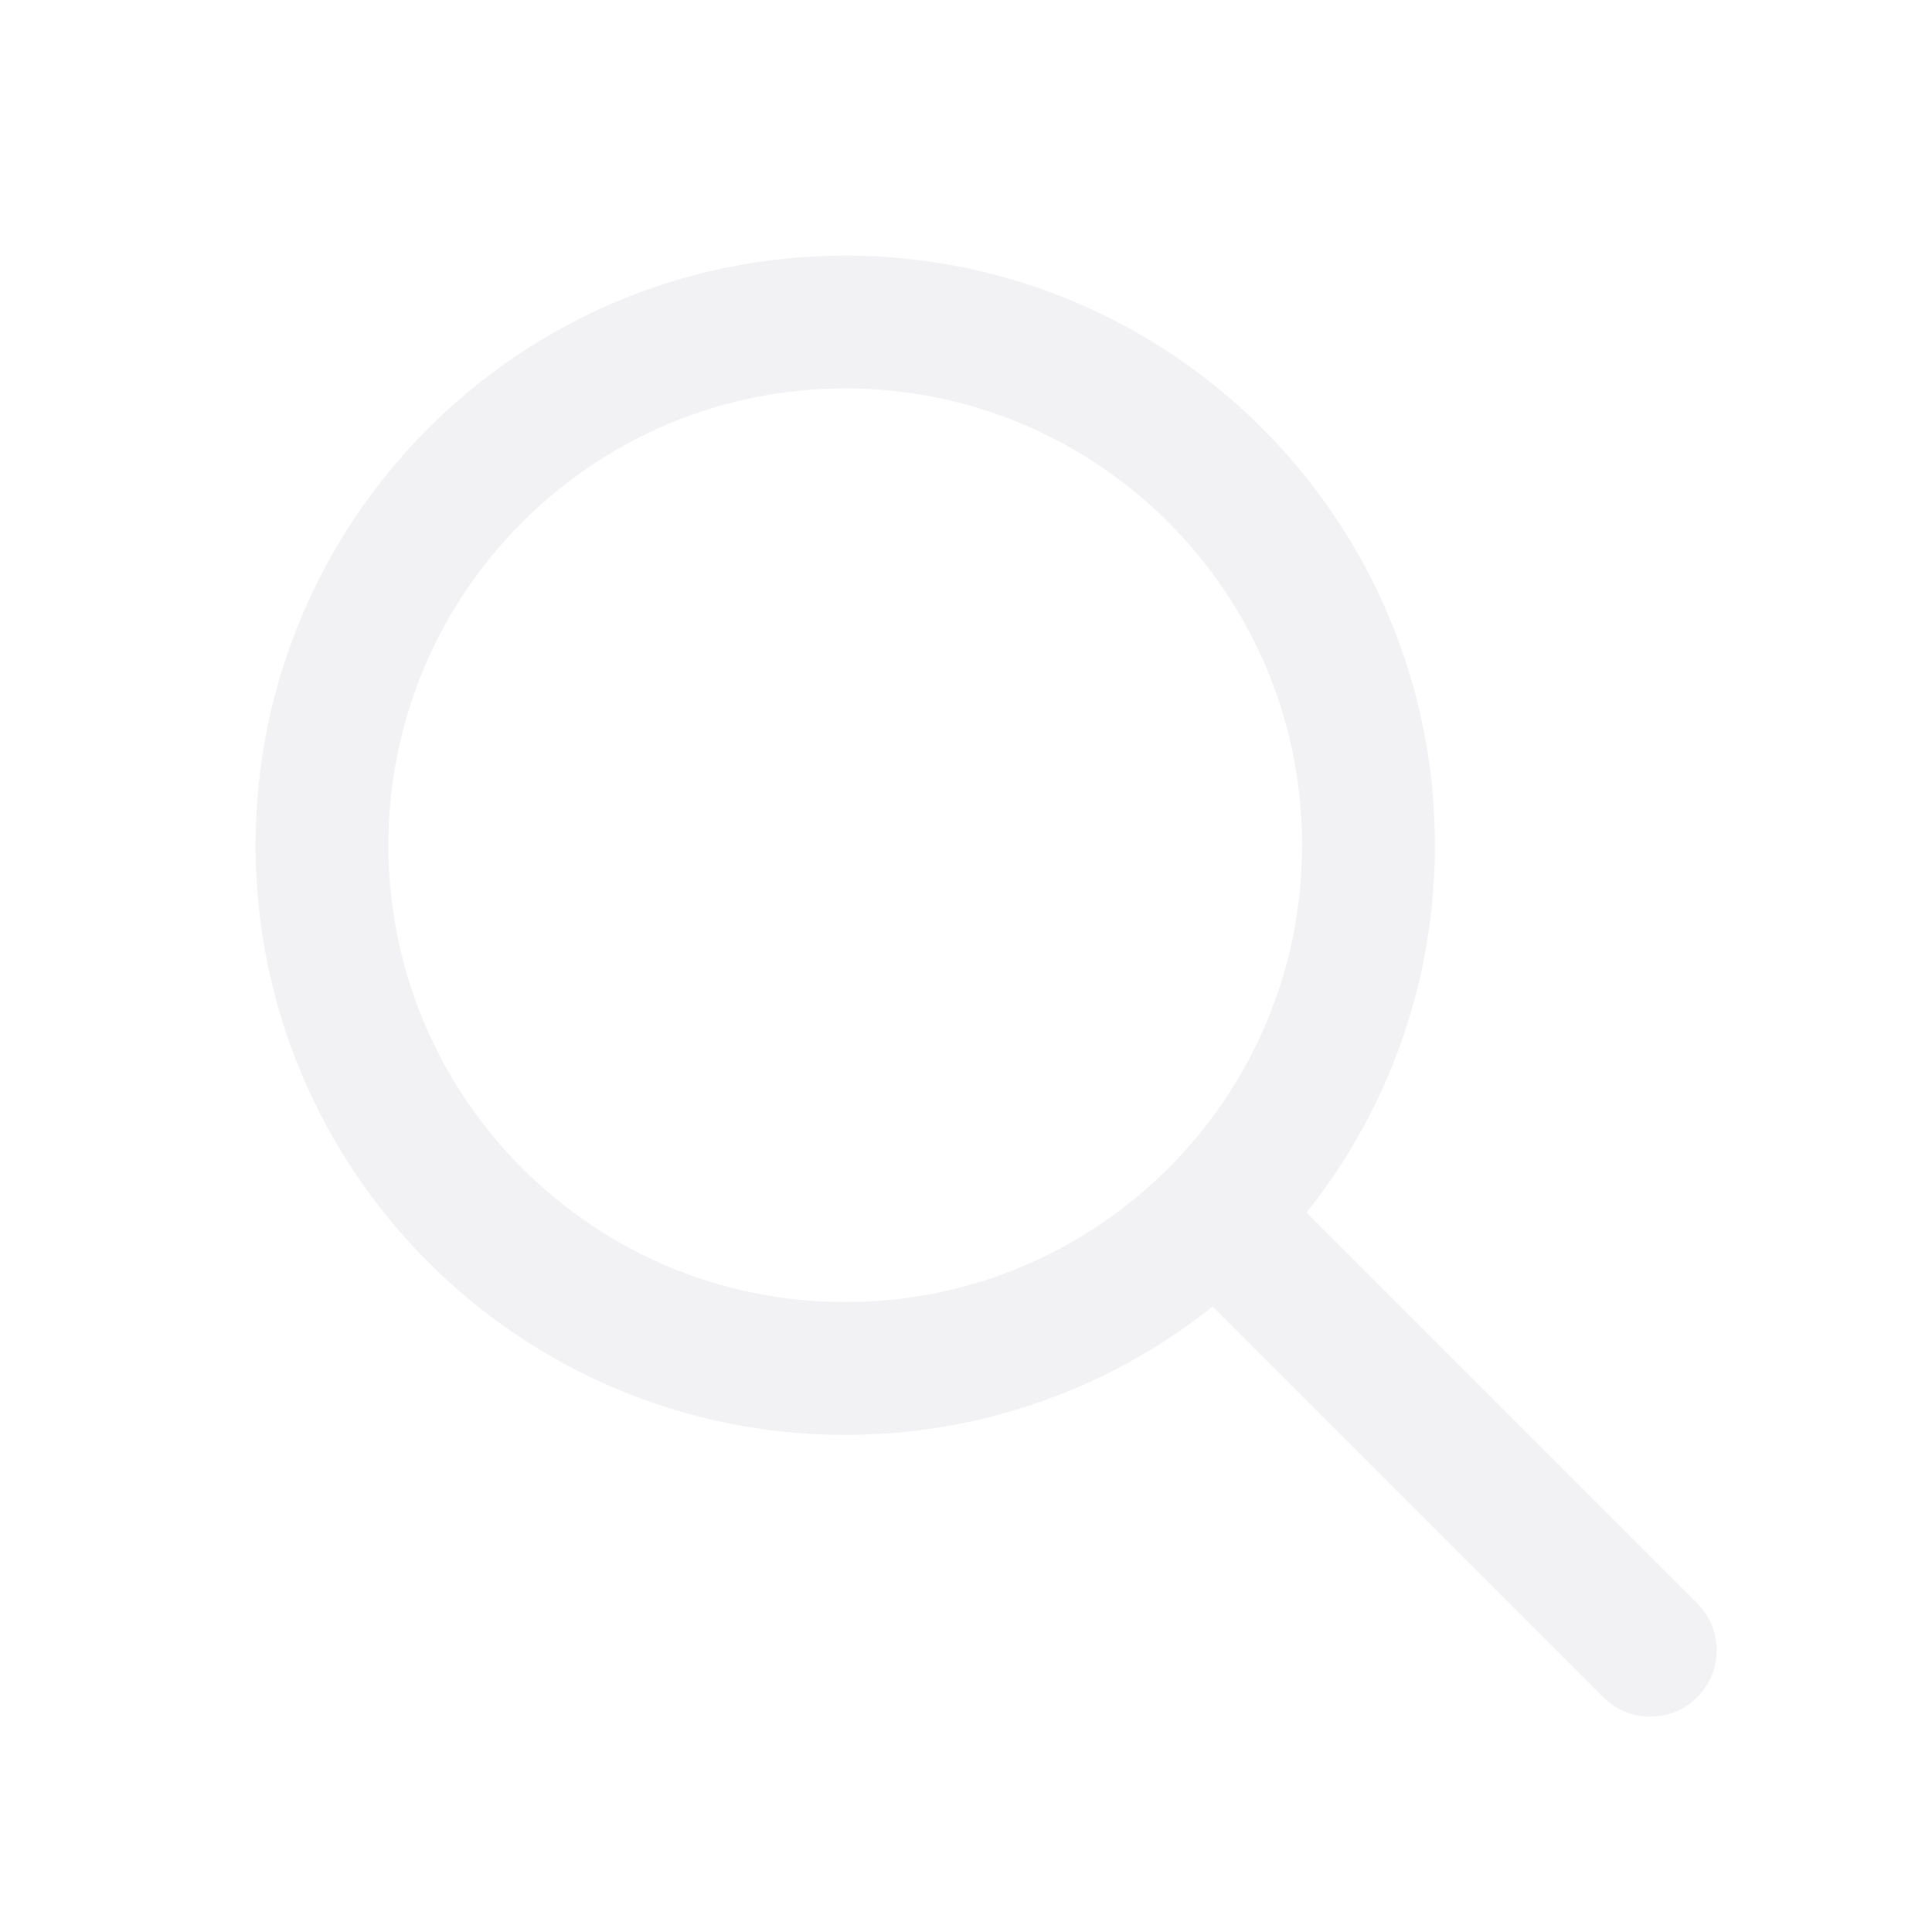
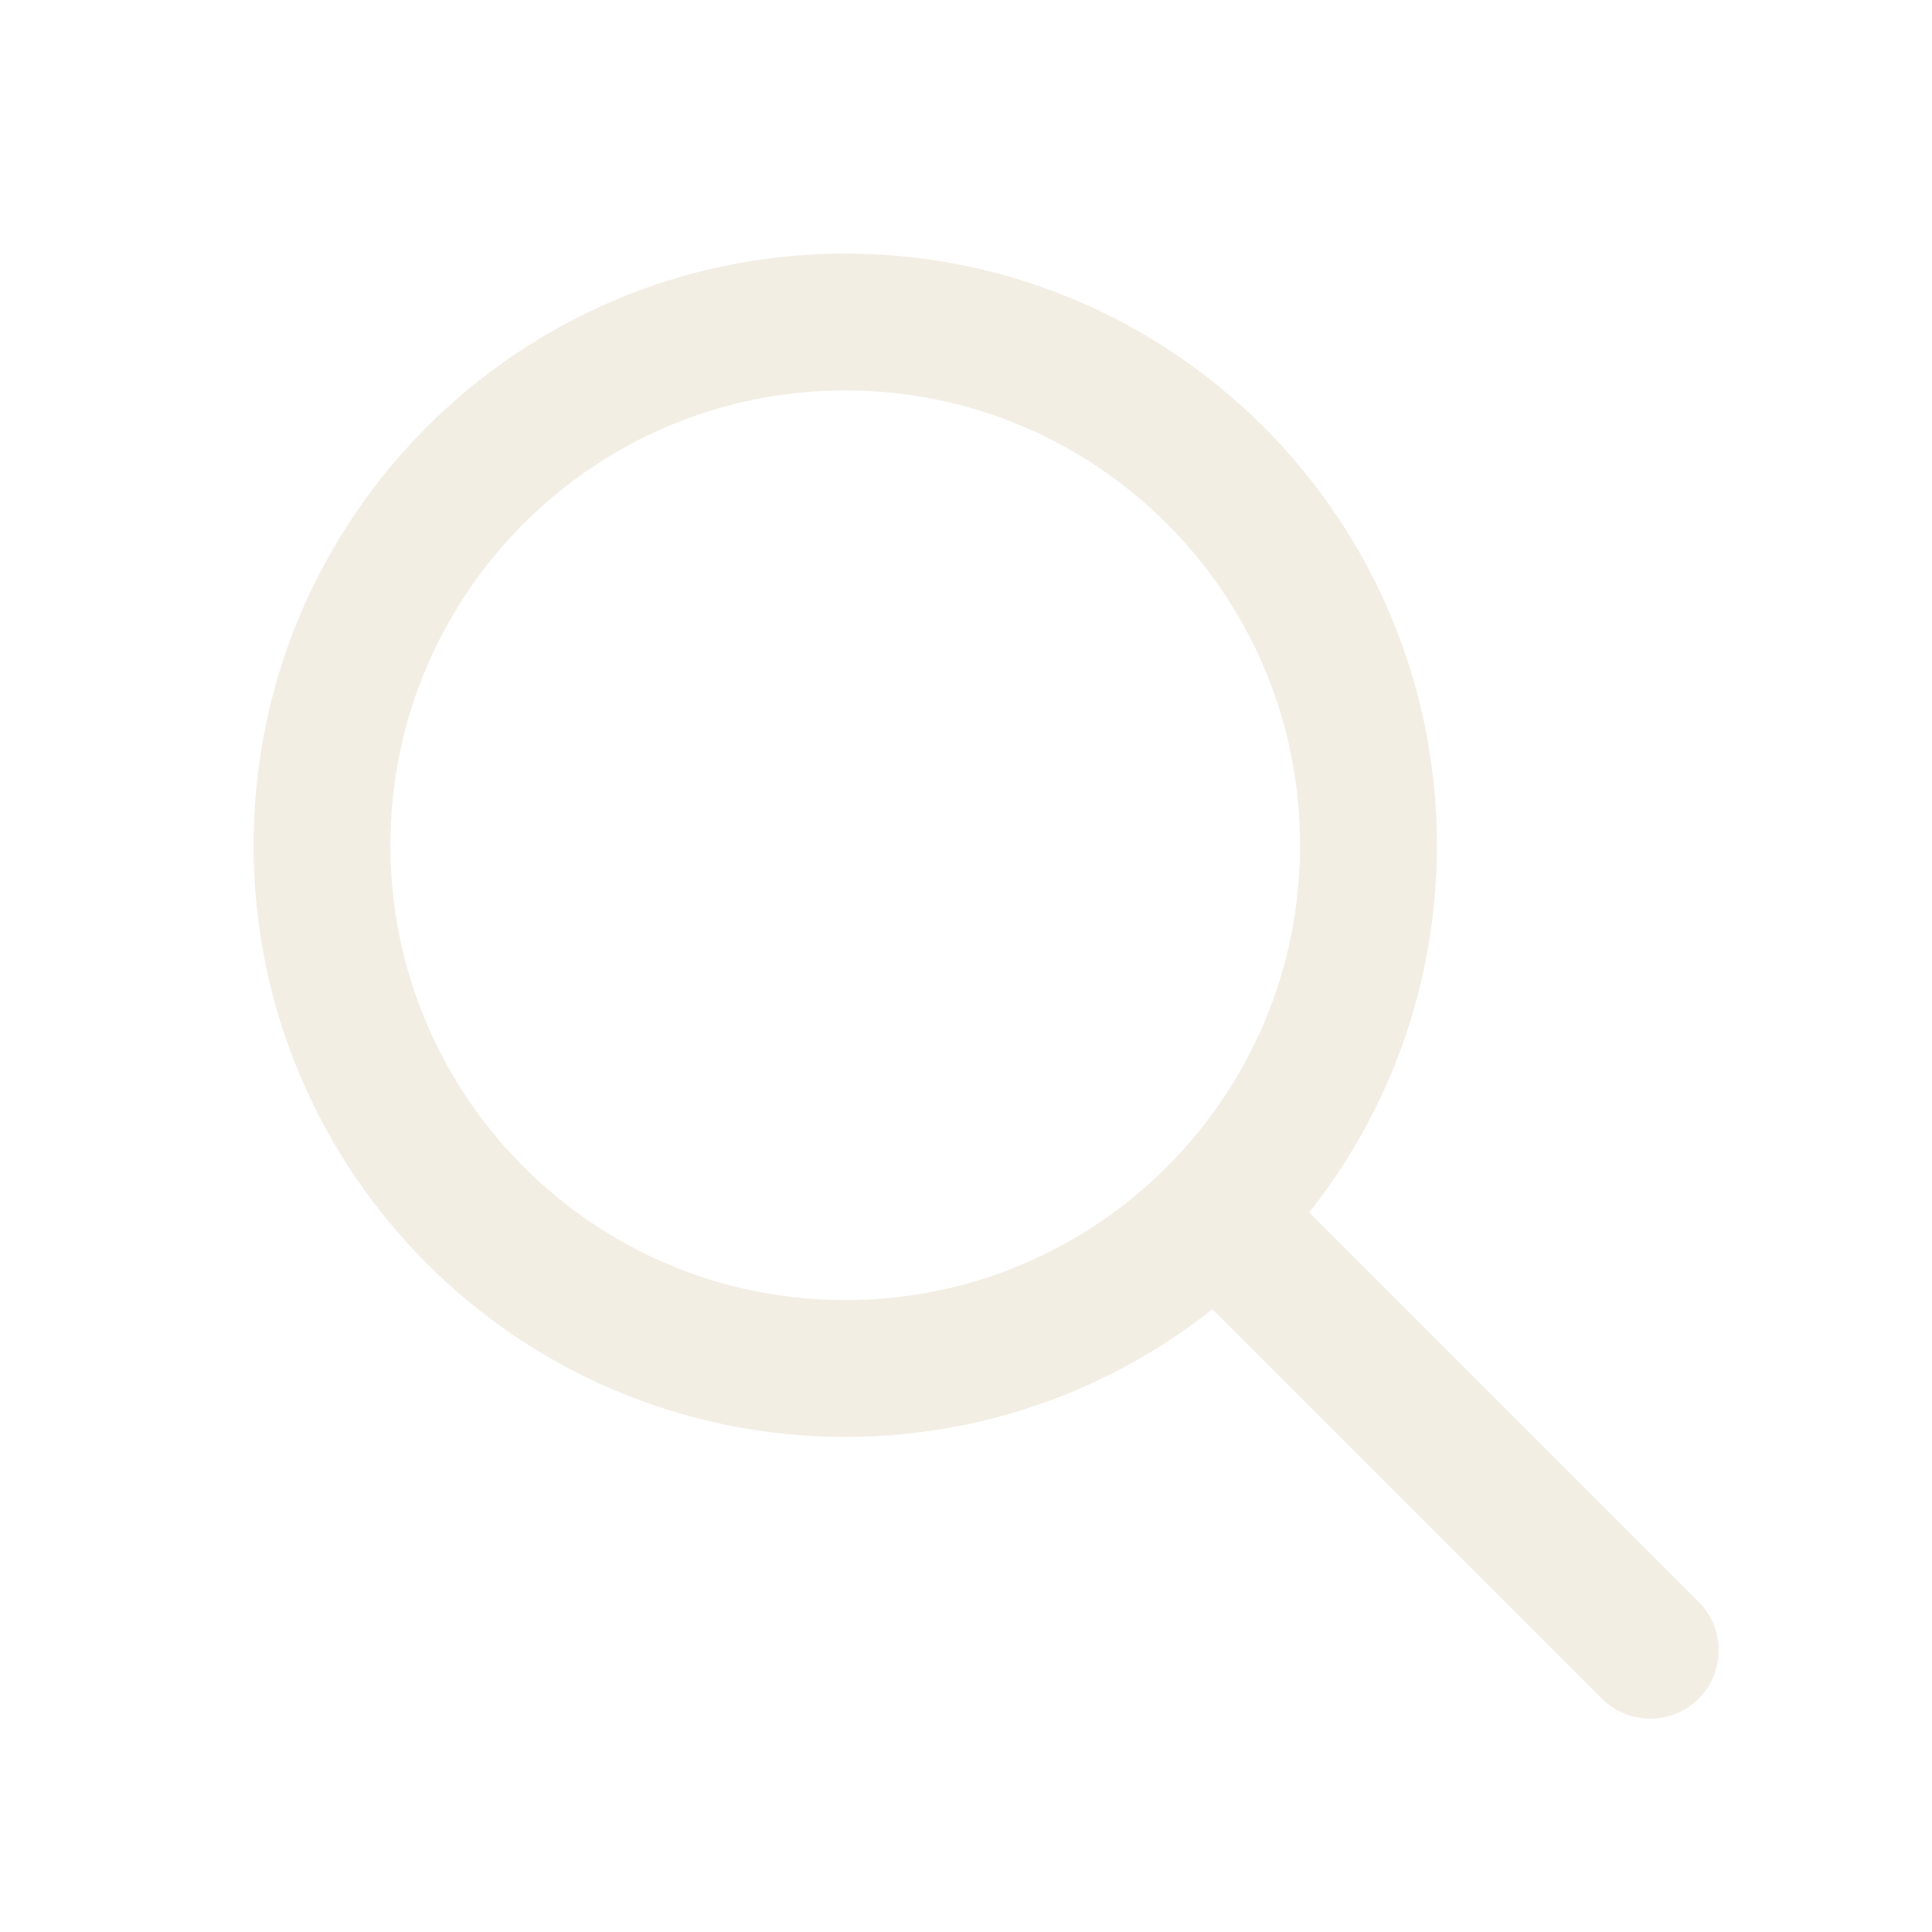
<svg xmlns="http://www.w3.org/2000/svg" width="24" height="24" viewBox="0 0 24 24">
-   <g fill="none" stroke="#f2f2f5" stroke-width="1.65" stroke-linecap="round" stroke-linejoin="round">
+   <g fill="none" stroke="#f3eee4" stroke-width="1.7" stroke-linecap="round" stroke-linejoin="round">
    <circle cx="10.5" cy="10.5" r="6.5" />
    <path d="m15.5 15.5 5 5" />
  </g>
</svg>
